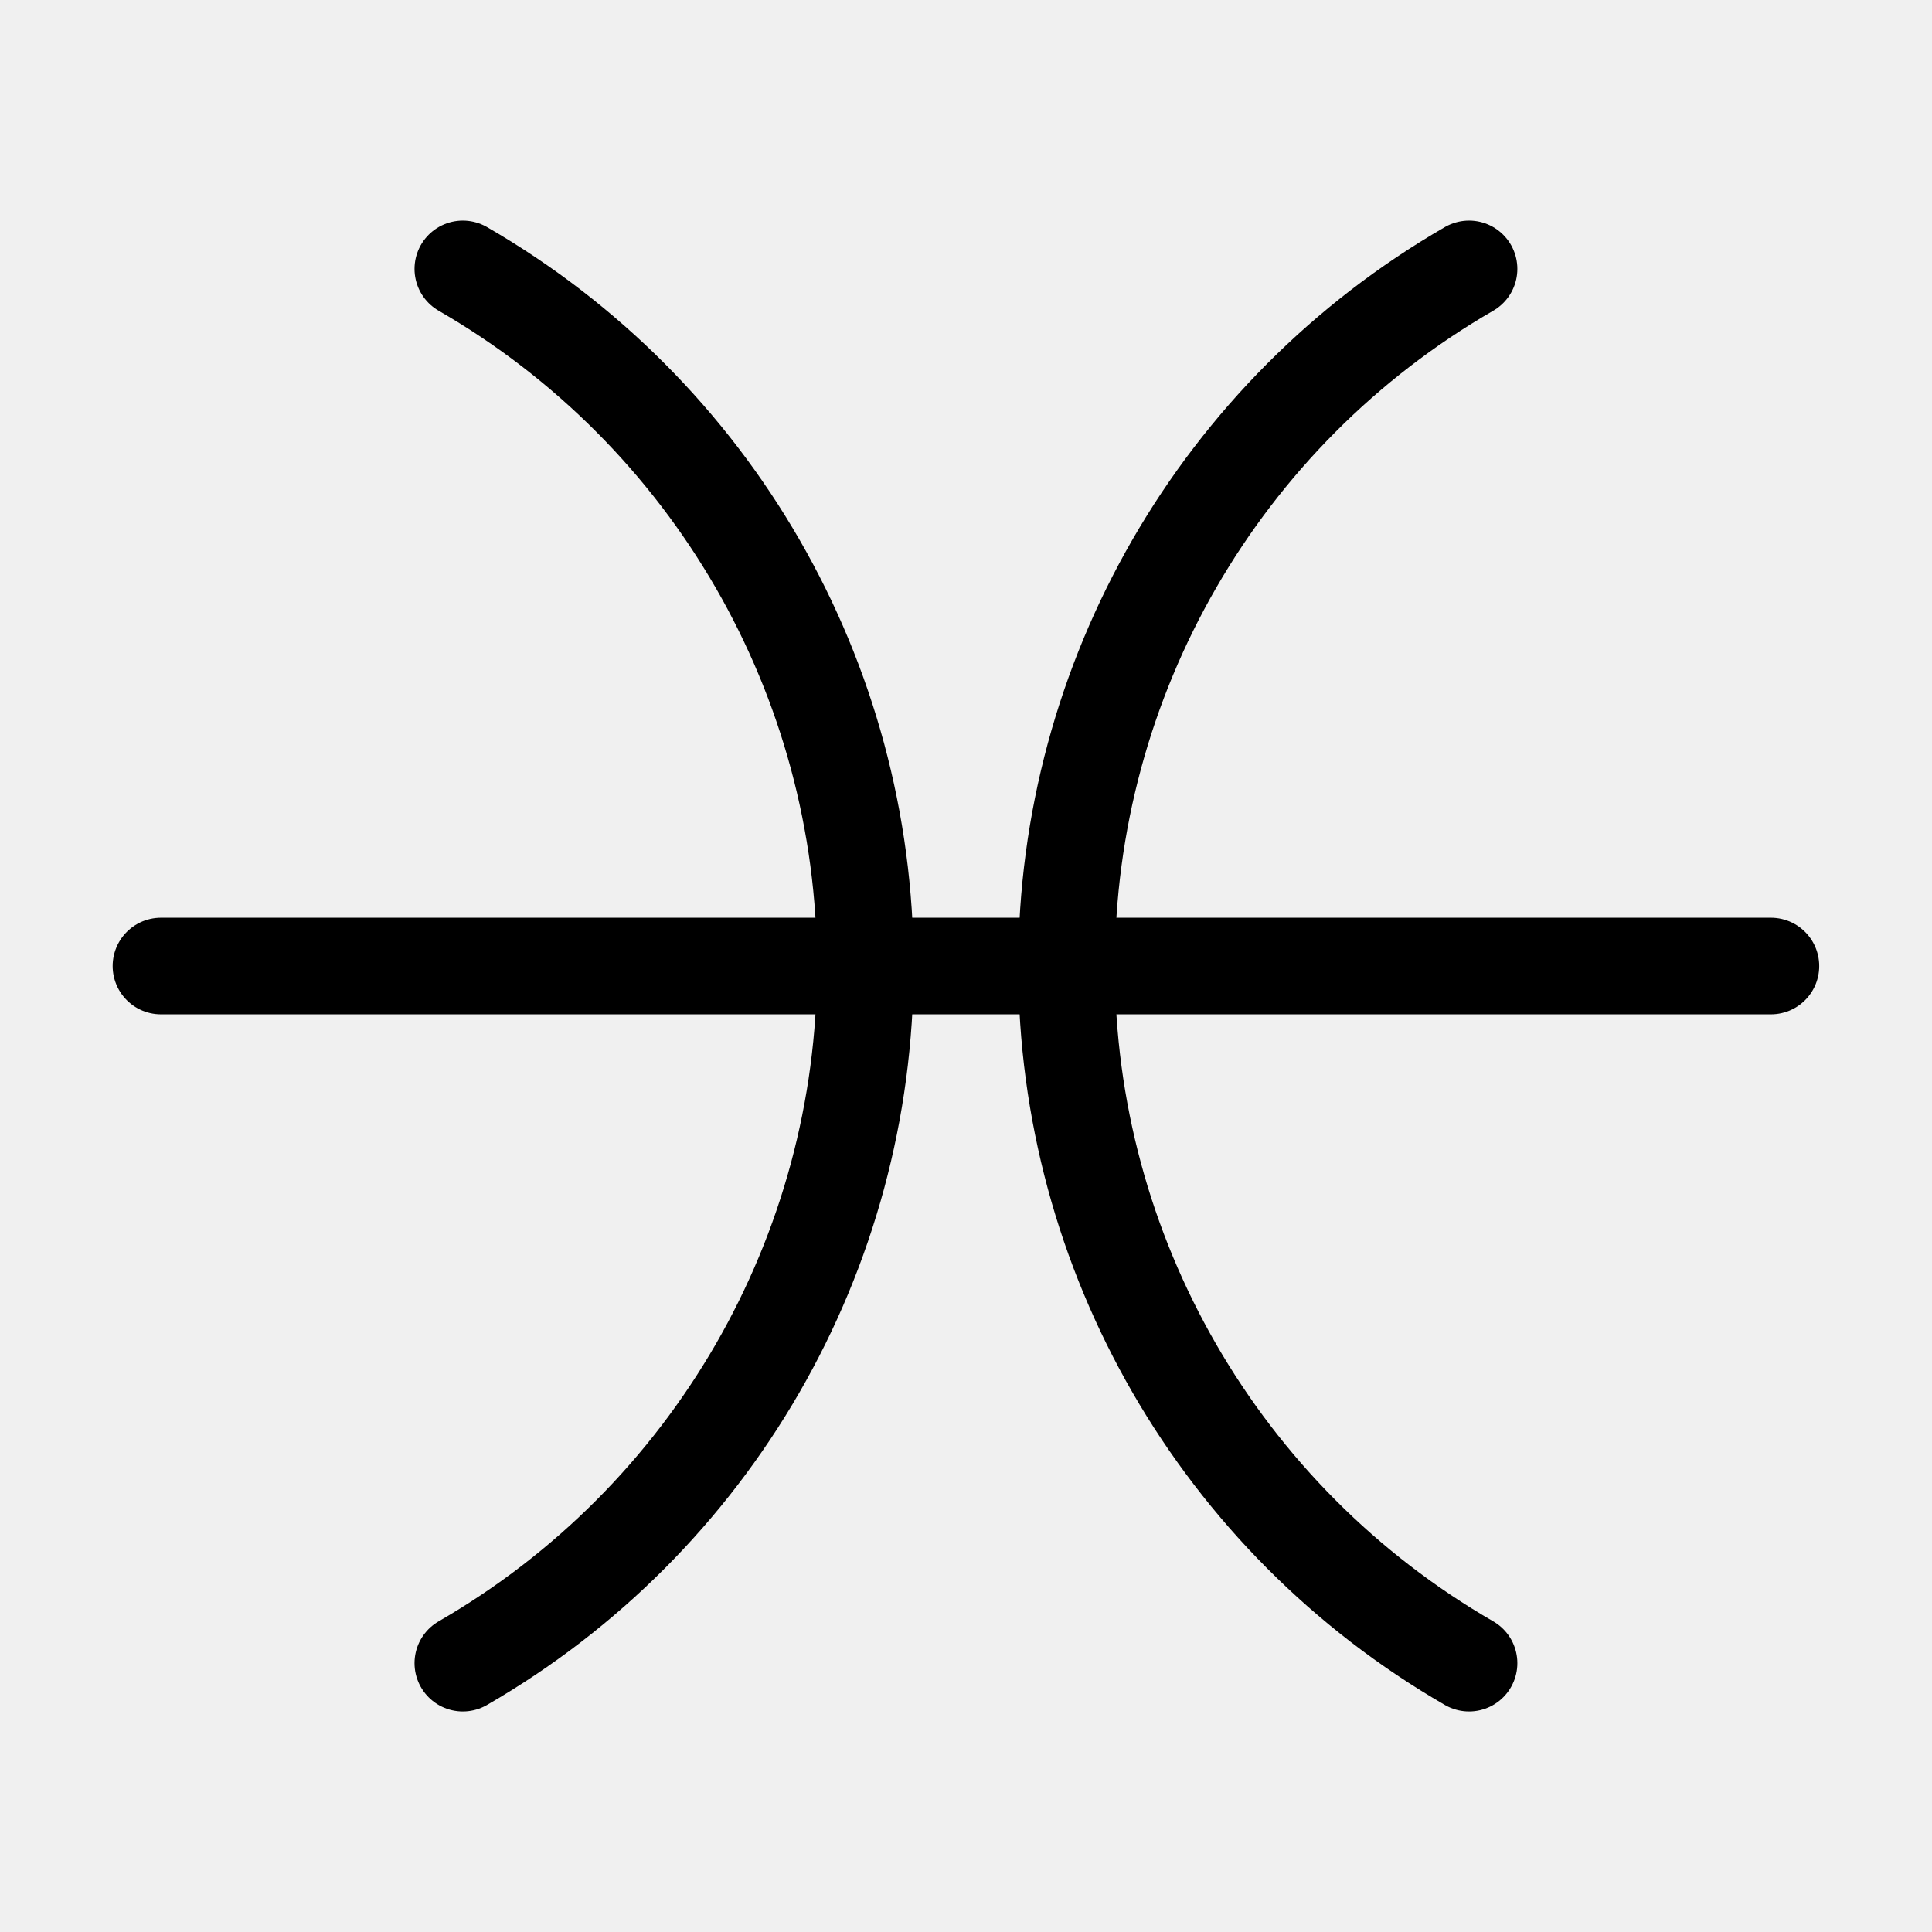
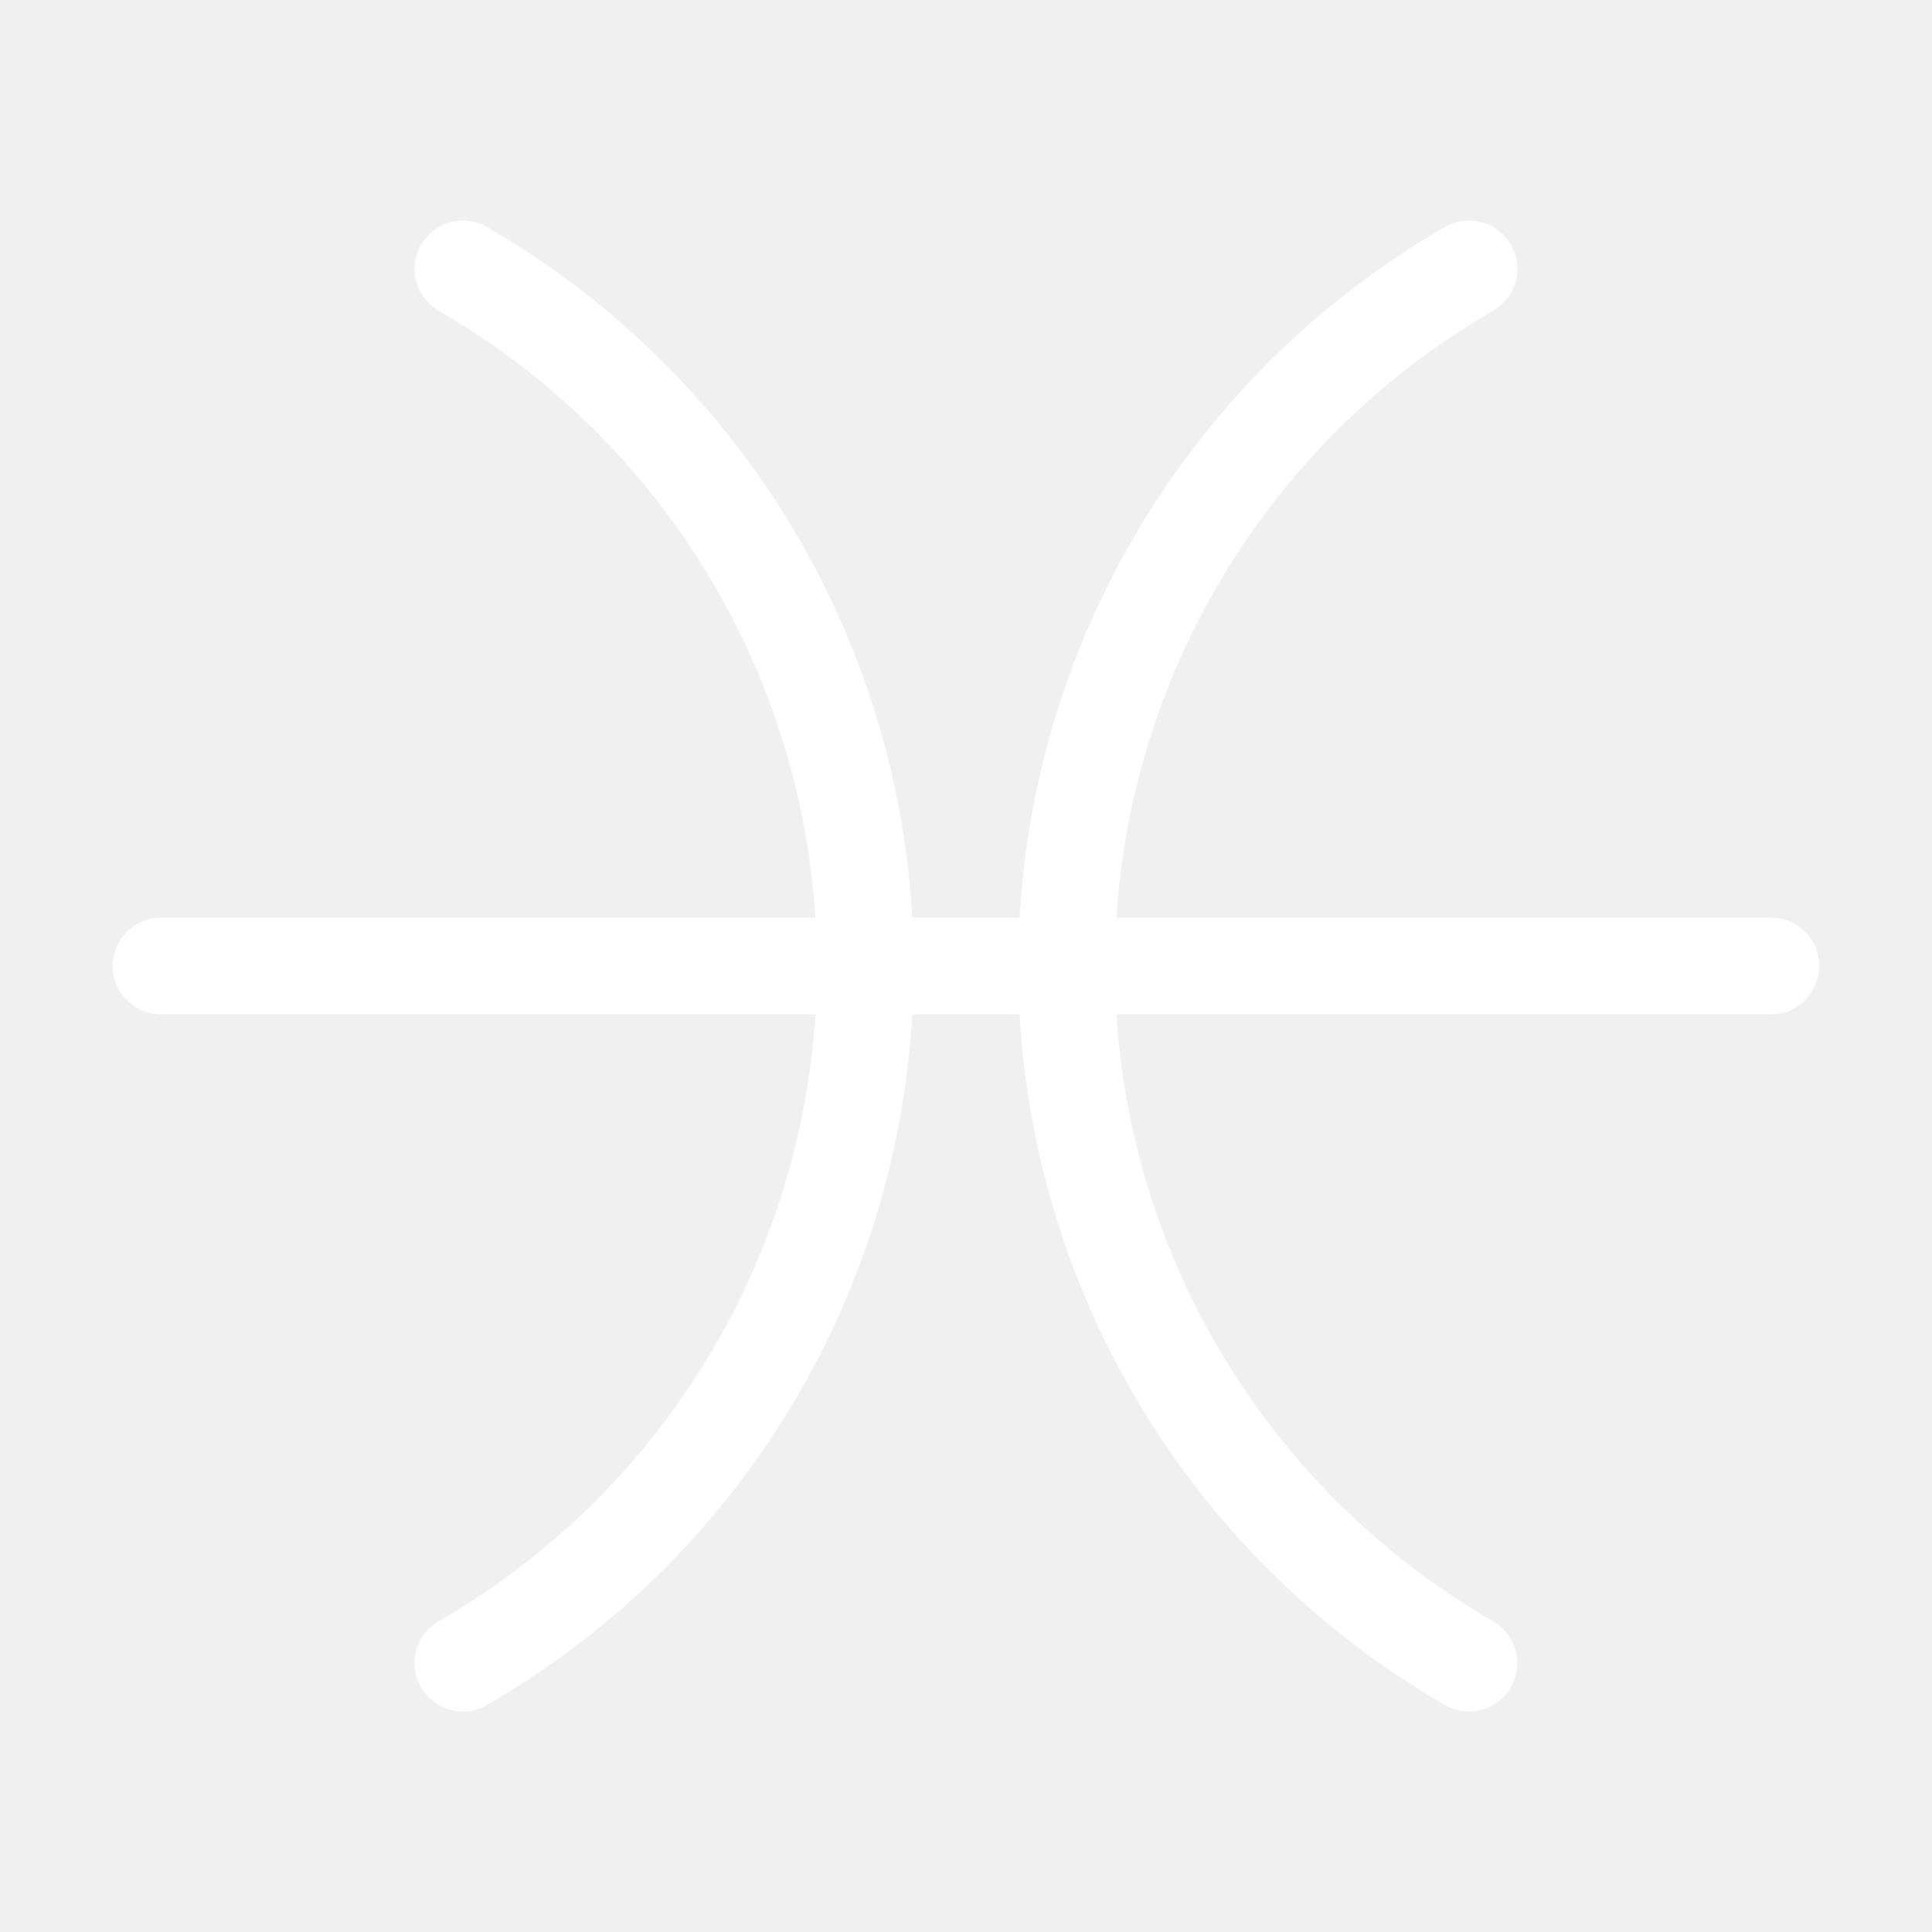
- <svg xmlns="http://www.w3.org/2000/svg" width="12pt" height="12pt" viewBox="0 0 12 12" version="1.1" id="svg13">
+ <svg xmlns="http://www.w3.org/2000/svg" style=" stroke:white" width="12pt" height="12pt" viewBox="0 0 12 12" version="1.1" id="svg13">
  <defs id="defs17">
    <clipPath id="clip1">
      <path d="M 0,0 H 80.398 V 80.398 H 0 Z m 0,0" id="path2-3-3" />
    </clipPath>
    <clipPath id="clip1-1">
      <path d="M 0,0 H 80.398 V 80.398 H 0 Z m 0,0" id="path2" />
    </clipPath>
  </defs>
  <g id="g885">
-     <g transform="matrix(0.14925,0,0,0.14925,-1.08e-4,4.48e-4)" style="stroke:#000000;stroke-width:4.02;stroke-miterlimit:4;stroke-dasharray:none;stroke-opacity:1;stroke-linejoin:round;stroke-linecap:round" id="surface1">
-       <path id="path7" transform="matrix(0.1,0,0,-0.1,0,80.4)" d="M 66.992,402.008 H 736.992" style="fill:none;stroke:#000000;stroke-width:40.201;stroke-linecap:round;stroke-linejoin:round;stroke-miterlimit:4;stroke-dasharray:none;stroke-opacity:1" />
-       <g style="clip-rule:nonzero;stroke:#000000;stroke-width:4.02;stroke-miterlimit:4;stroke-dasharray:none;stroke-opacity:1;stroke-linejoin:round;stroke-linecap:round" id="g13" clip-path="url(#clip1-1)">
-         <path id="path9-2" transform="matrix(0.1,0,0,-0.1,0,80.4)" d="m 192.617,111.891 c 103.672,59.844 167.5,170.43 167.5,290.117 0,119.688 -63.828,230.273 -167.5,290.117" style="fill:none;stroke:#000000;stroke-width:40.201;stroke-linecap:round;stroke-linejoin:round;stroke-miterlimit:4;stroke-dasharray:none;stroke-opacity:1" />
-         <path id="path11" transform="matrix(0.1,0,0,-0.1,0,80.4)" d="m 611.367,692.125 c -103.633,-59.844 -167.5,-170.43 -167.5,-290.117 0,-119.688 63.867,-230.273 167.5,-290.117" style="fill:none;stroke:#000000;stroke-width:40.201;stroke-linecap:round;stroke-linejoin:round;stroke-miterlimit:4;stroke-dasharray:none;stroke-opacity:1" />
+     <g transform="matrix(0.14925,0,0,0.14925,-1.08e-4,4.48e-4)" style="stroke-width:4.02;stroke-miterlimit:4;stroke-dasharray:none;stroke-opacity:1;stroke-linejoin:round;stroke-linecap:round" id="surface1">
+       <path id="path7" transform="matrix(0.1,0,0,-0.1,0,80.4)" d="M 66.992,402.008 H 736.992" style="fill:none;stroke-width:40.201;stroke-linecap:round;stroke-linejoin:round;stroke-miterlimit:4;stroke-dasharray:none;stroke-opacity:1" />
+       <g style="clip-rule:nonzero;stroke-width:4.02;stroke-miterlimit:4;stroke-dasharray:none;stroke-opacity:1;stroke-linejoin:round;stroke-linecap:round" id="g13" clip-path="url(#clip1-1)">
+         <path id="path9-2" transform="matrix(0.1,0,0,-0.1,0,80.4)" d="m 192.617,111.891 c 103.672,59.844 167.5,170.43 167.5,290.117 0,119.688 -63.828,230.273 -167.5,290.117" style="fill:none;stroke-width:40.201;stroke-linecap:round;stroke-linejoin:round;stroke-miterlimit:4;stroke-dasharray:none;stroke-opacity:1" />
+         <path id="path11" transform="matrix(0.1,0,0,-0.1,0,80.4)" d="m 611.367,692.125 c -103.633,-59.844 -167.5,-170.43 -167.5,-290.117 0,-119.688 63.867,-230.273 167.5,-290.117" style="fill:none;stroke-width:40.201;stroke-linecap:round;stroke-linejoin:round;stroke-miterlimit:4;stroke-dasharray:none;stroke-opacity:1" />
      </g>
    </g>
  </g>
</svg>
